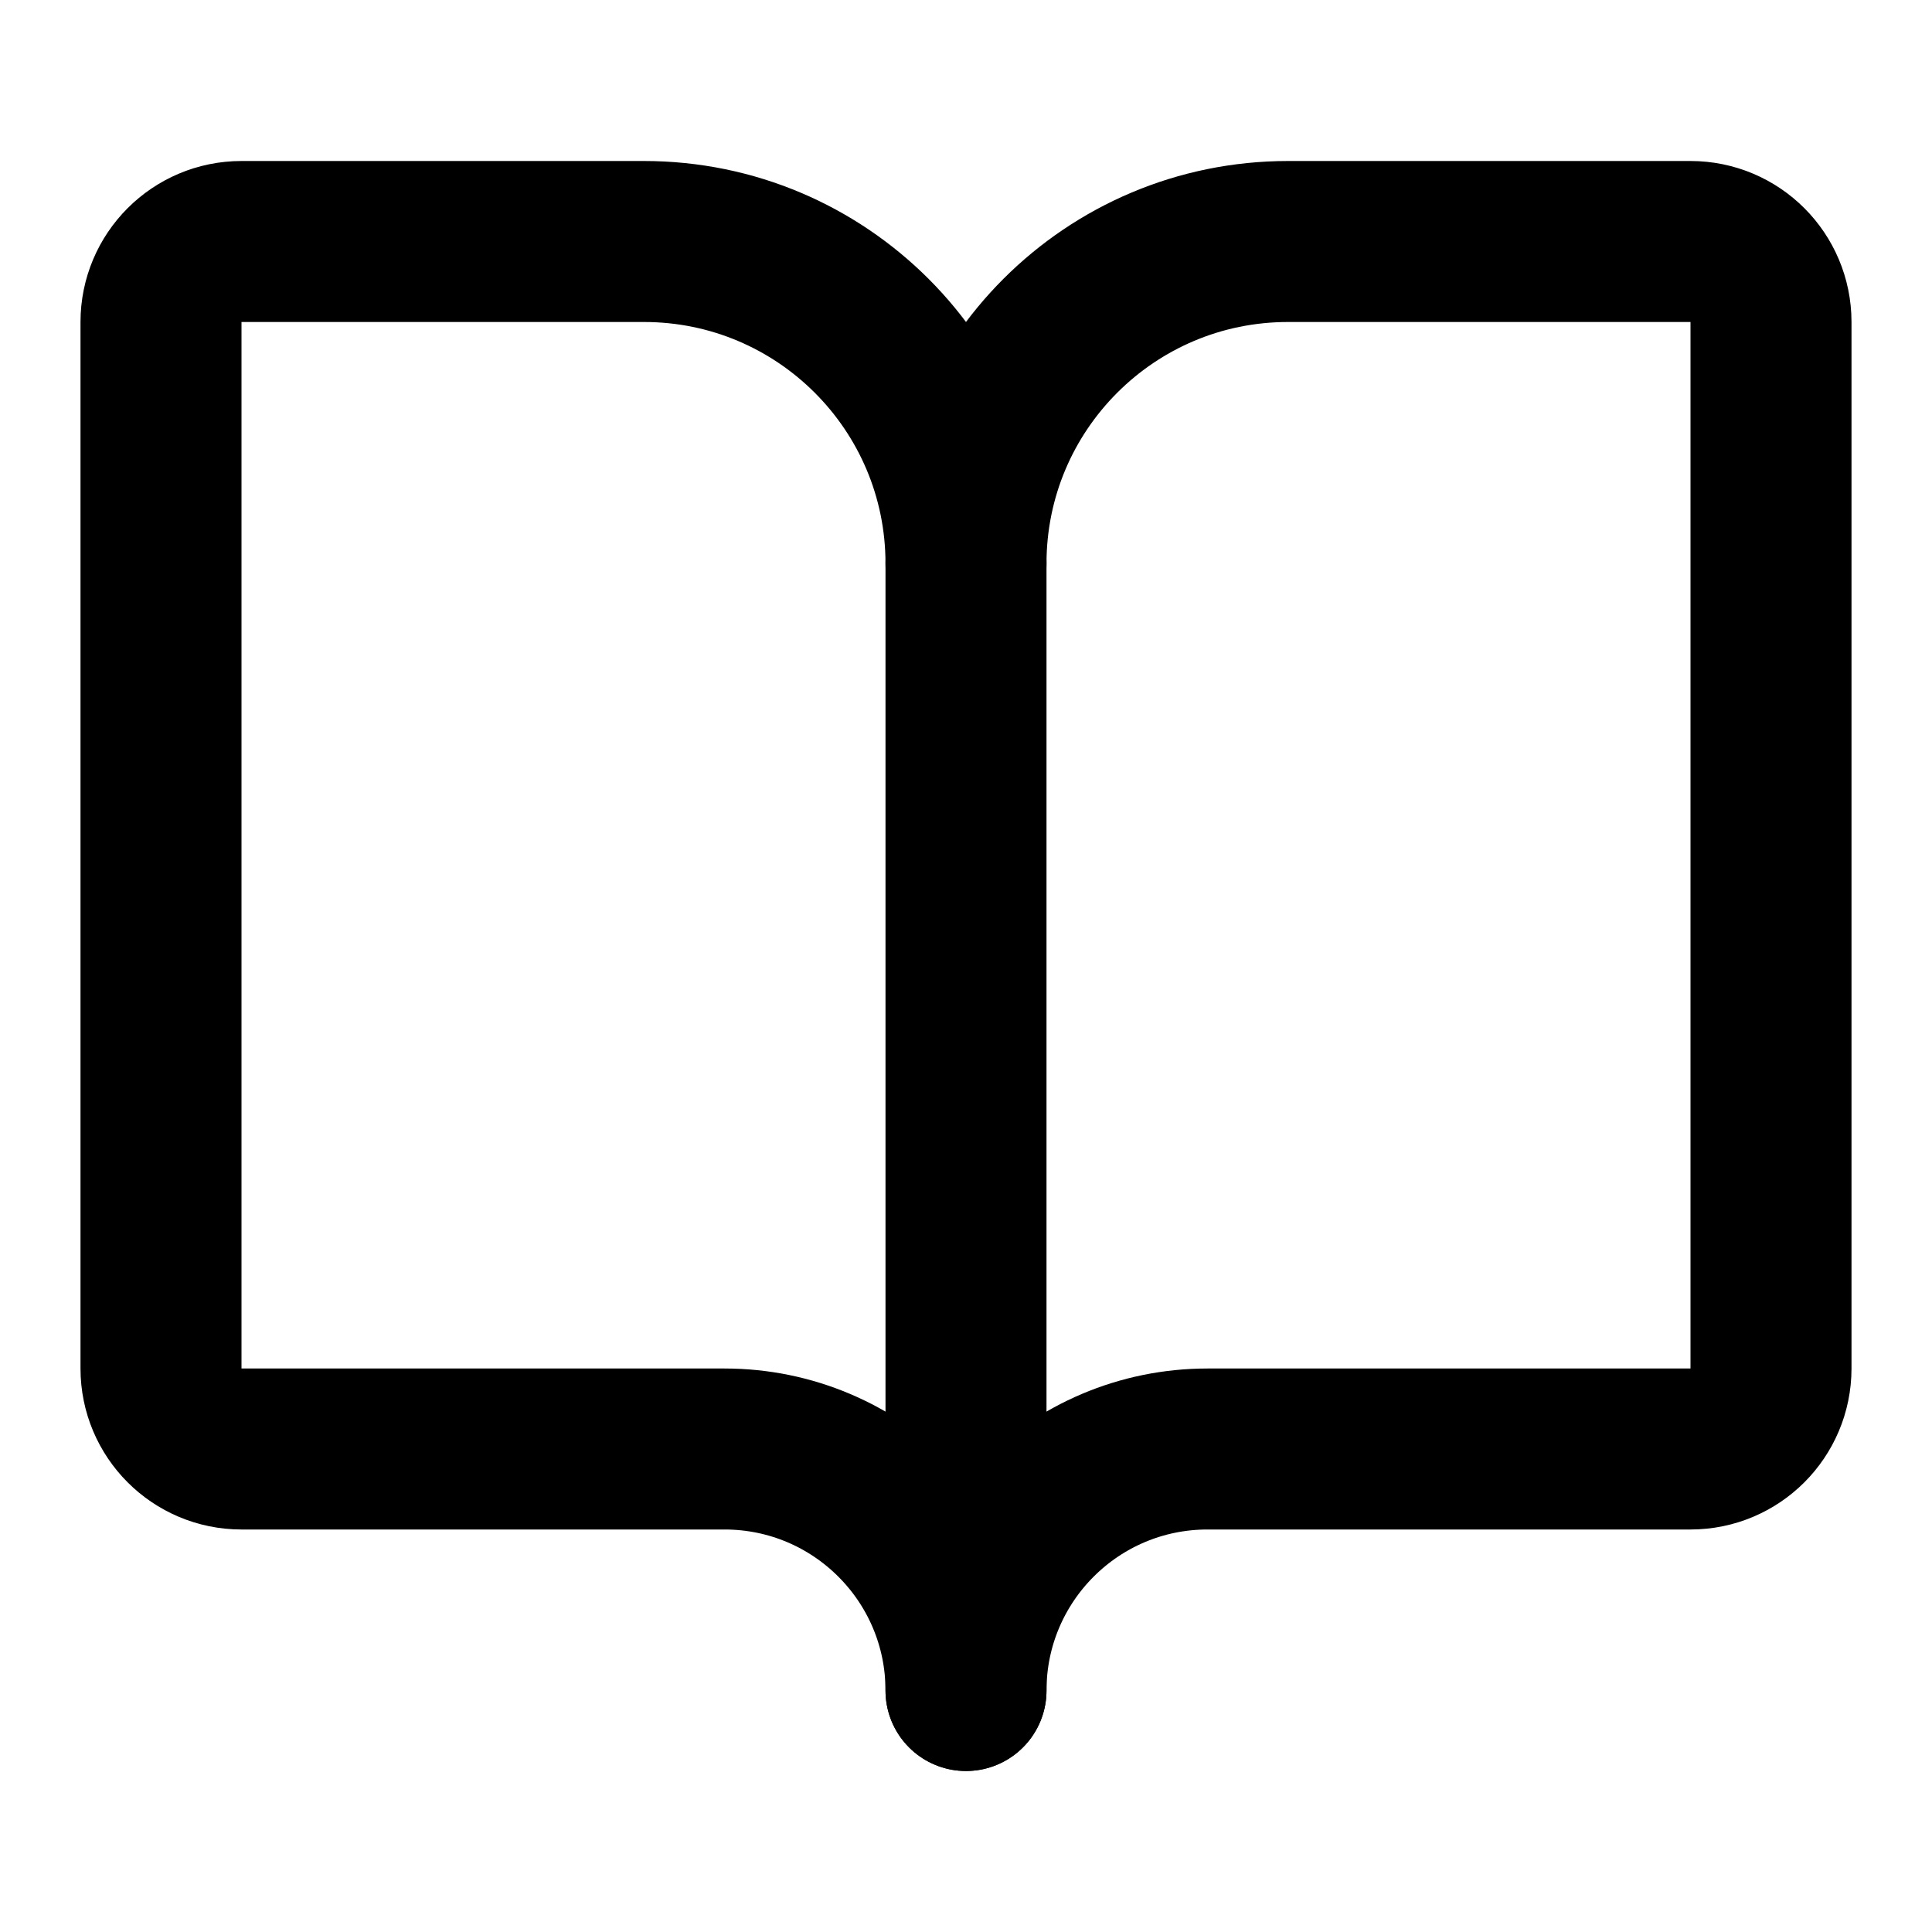
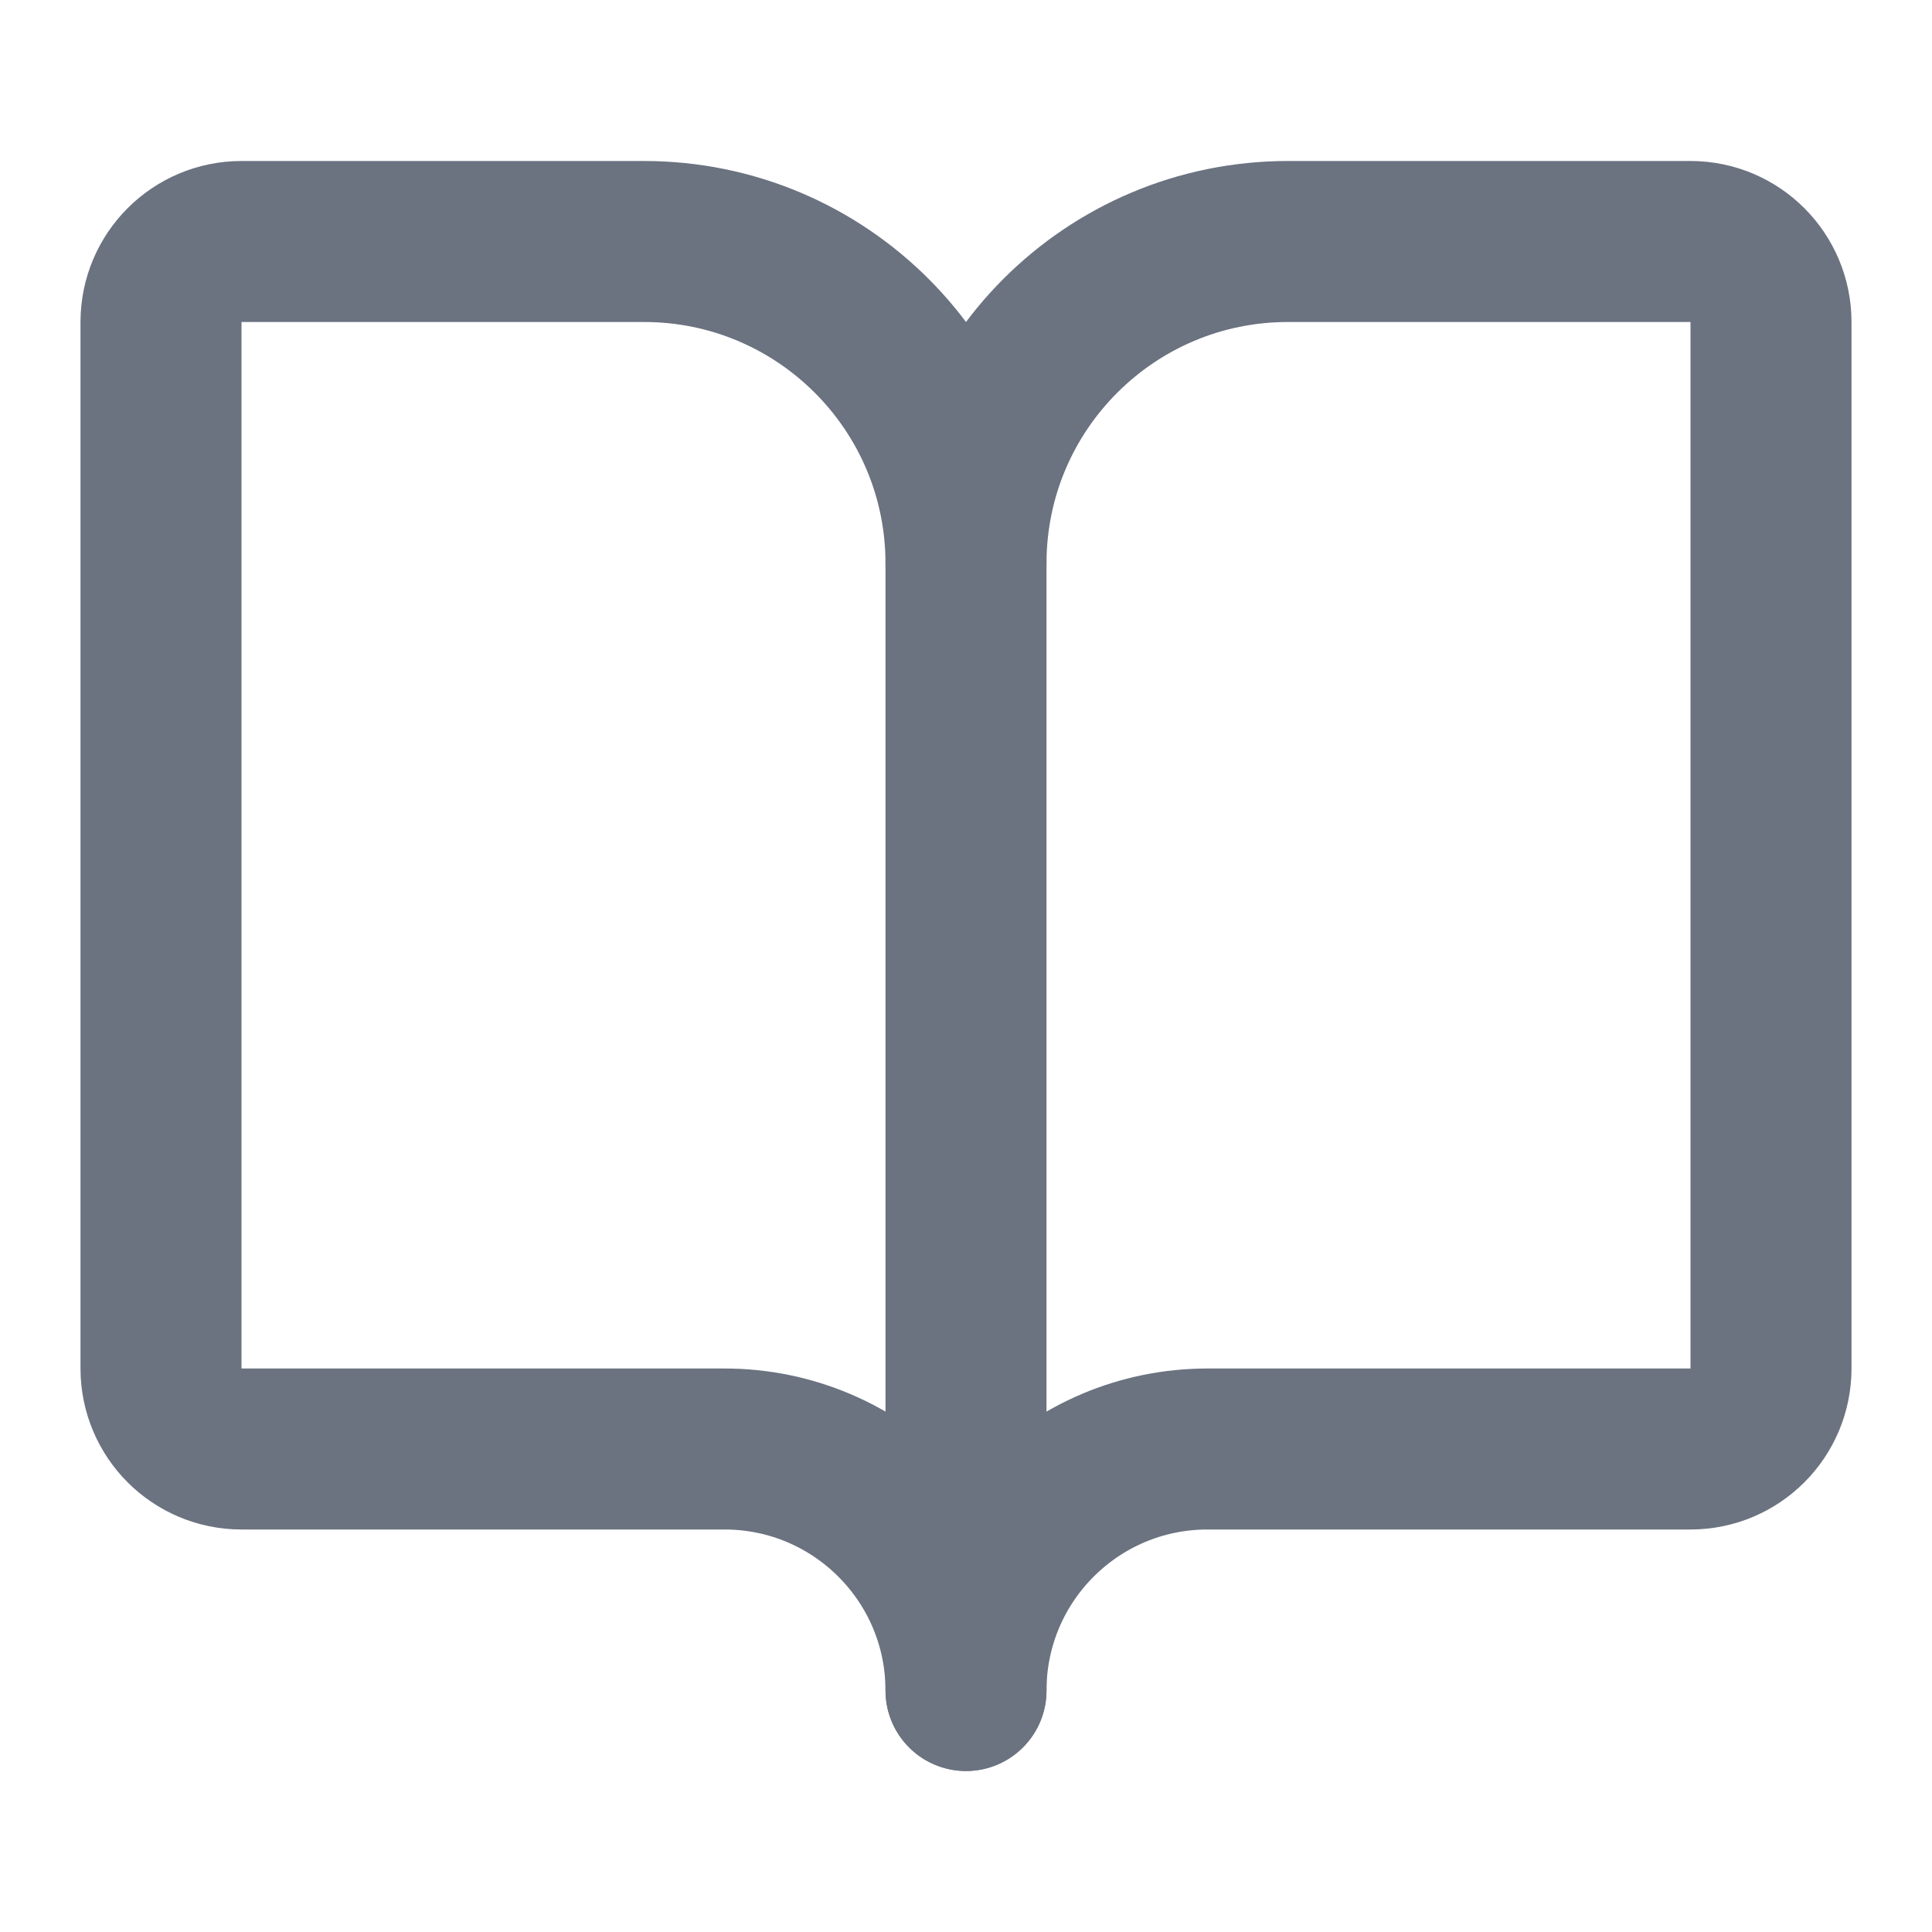
- <svg xmlns="http://www.w3.org/2000/svg" width="24" height="24" viewBox="0 0 24 24" fill="none" stroke="currentColor" stroke-width="2" stroke-linecap="round" stroke-linejoin="round">
+ <svg xmlns="http://www.w3.org/2000/svg" width="24" height="24" viewBox="0 0 24 24" fill="none" stroke="#6b7280" stroke-width="2" stroke-linecap="round" stroke-linejoin="round" class="lucide lucide-book-open-icon lucide-book-open">
  <path d="M12 7v14" />
  <path d="M3 18a1 1 0 0 1-1-1V4a1 1 0 0 1 1-1h5a4 4 0 0 1 4 4 4 4 0 0 1 4-4h5a1 1 0 0 1 1 1v13a1 1 0 0 1-1 1h-6a3 3 0 0 0-3 3 3 3 0 0 0-3-3z" />
</svg>
